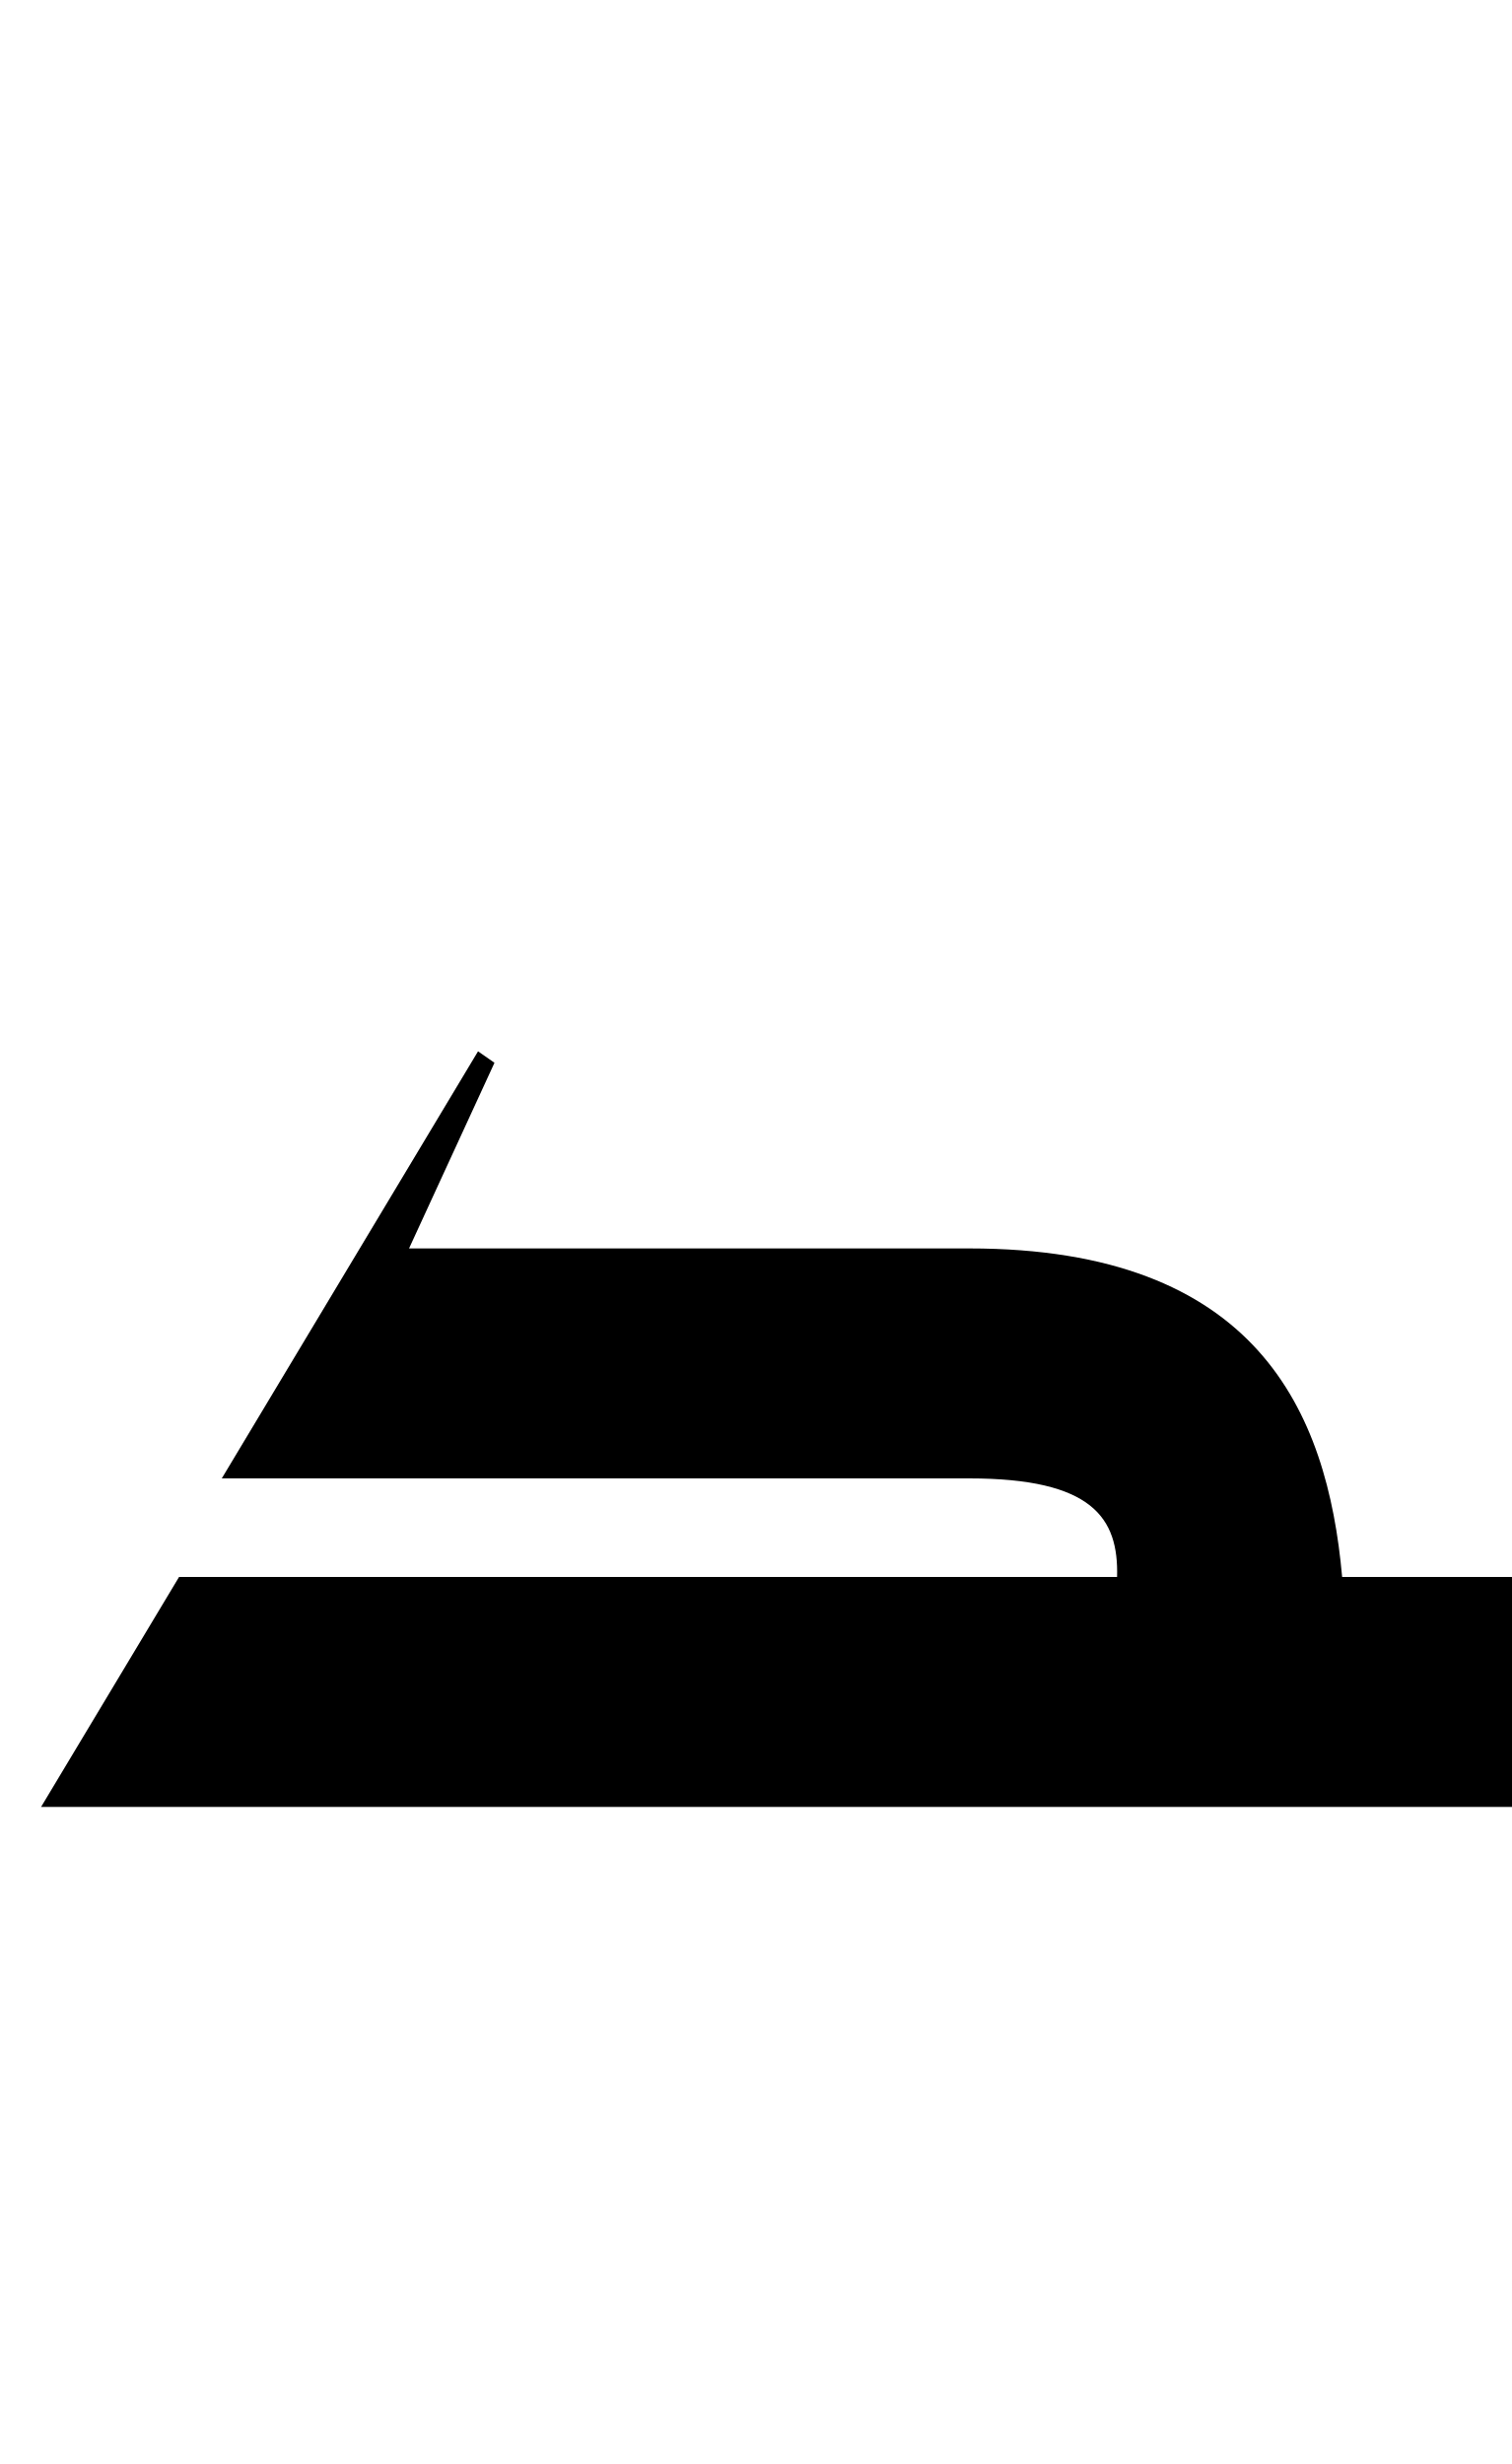
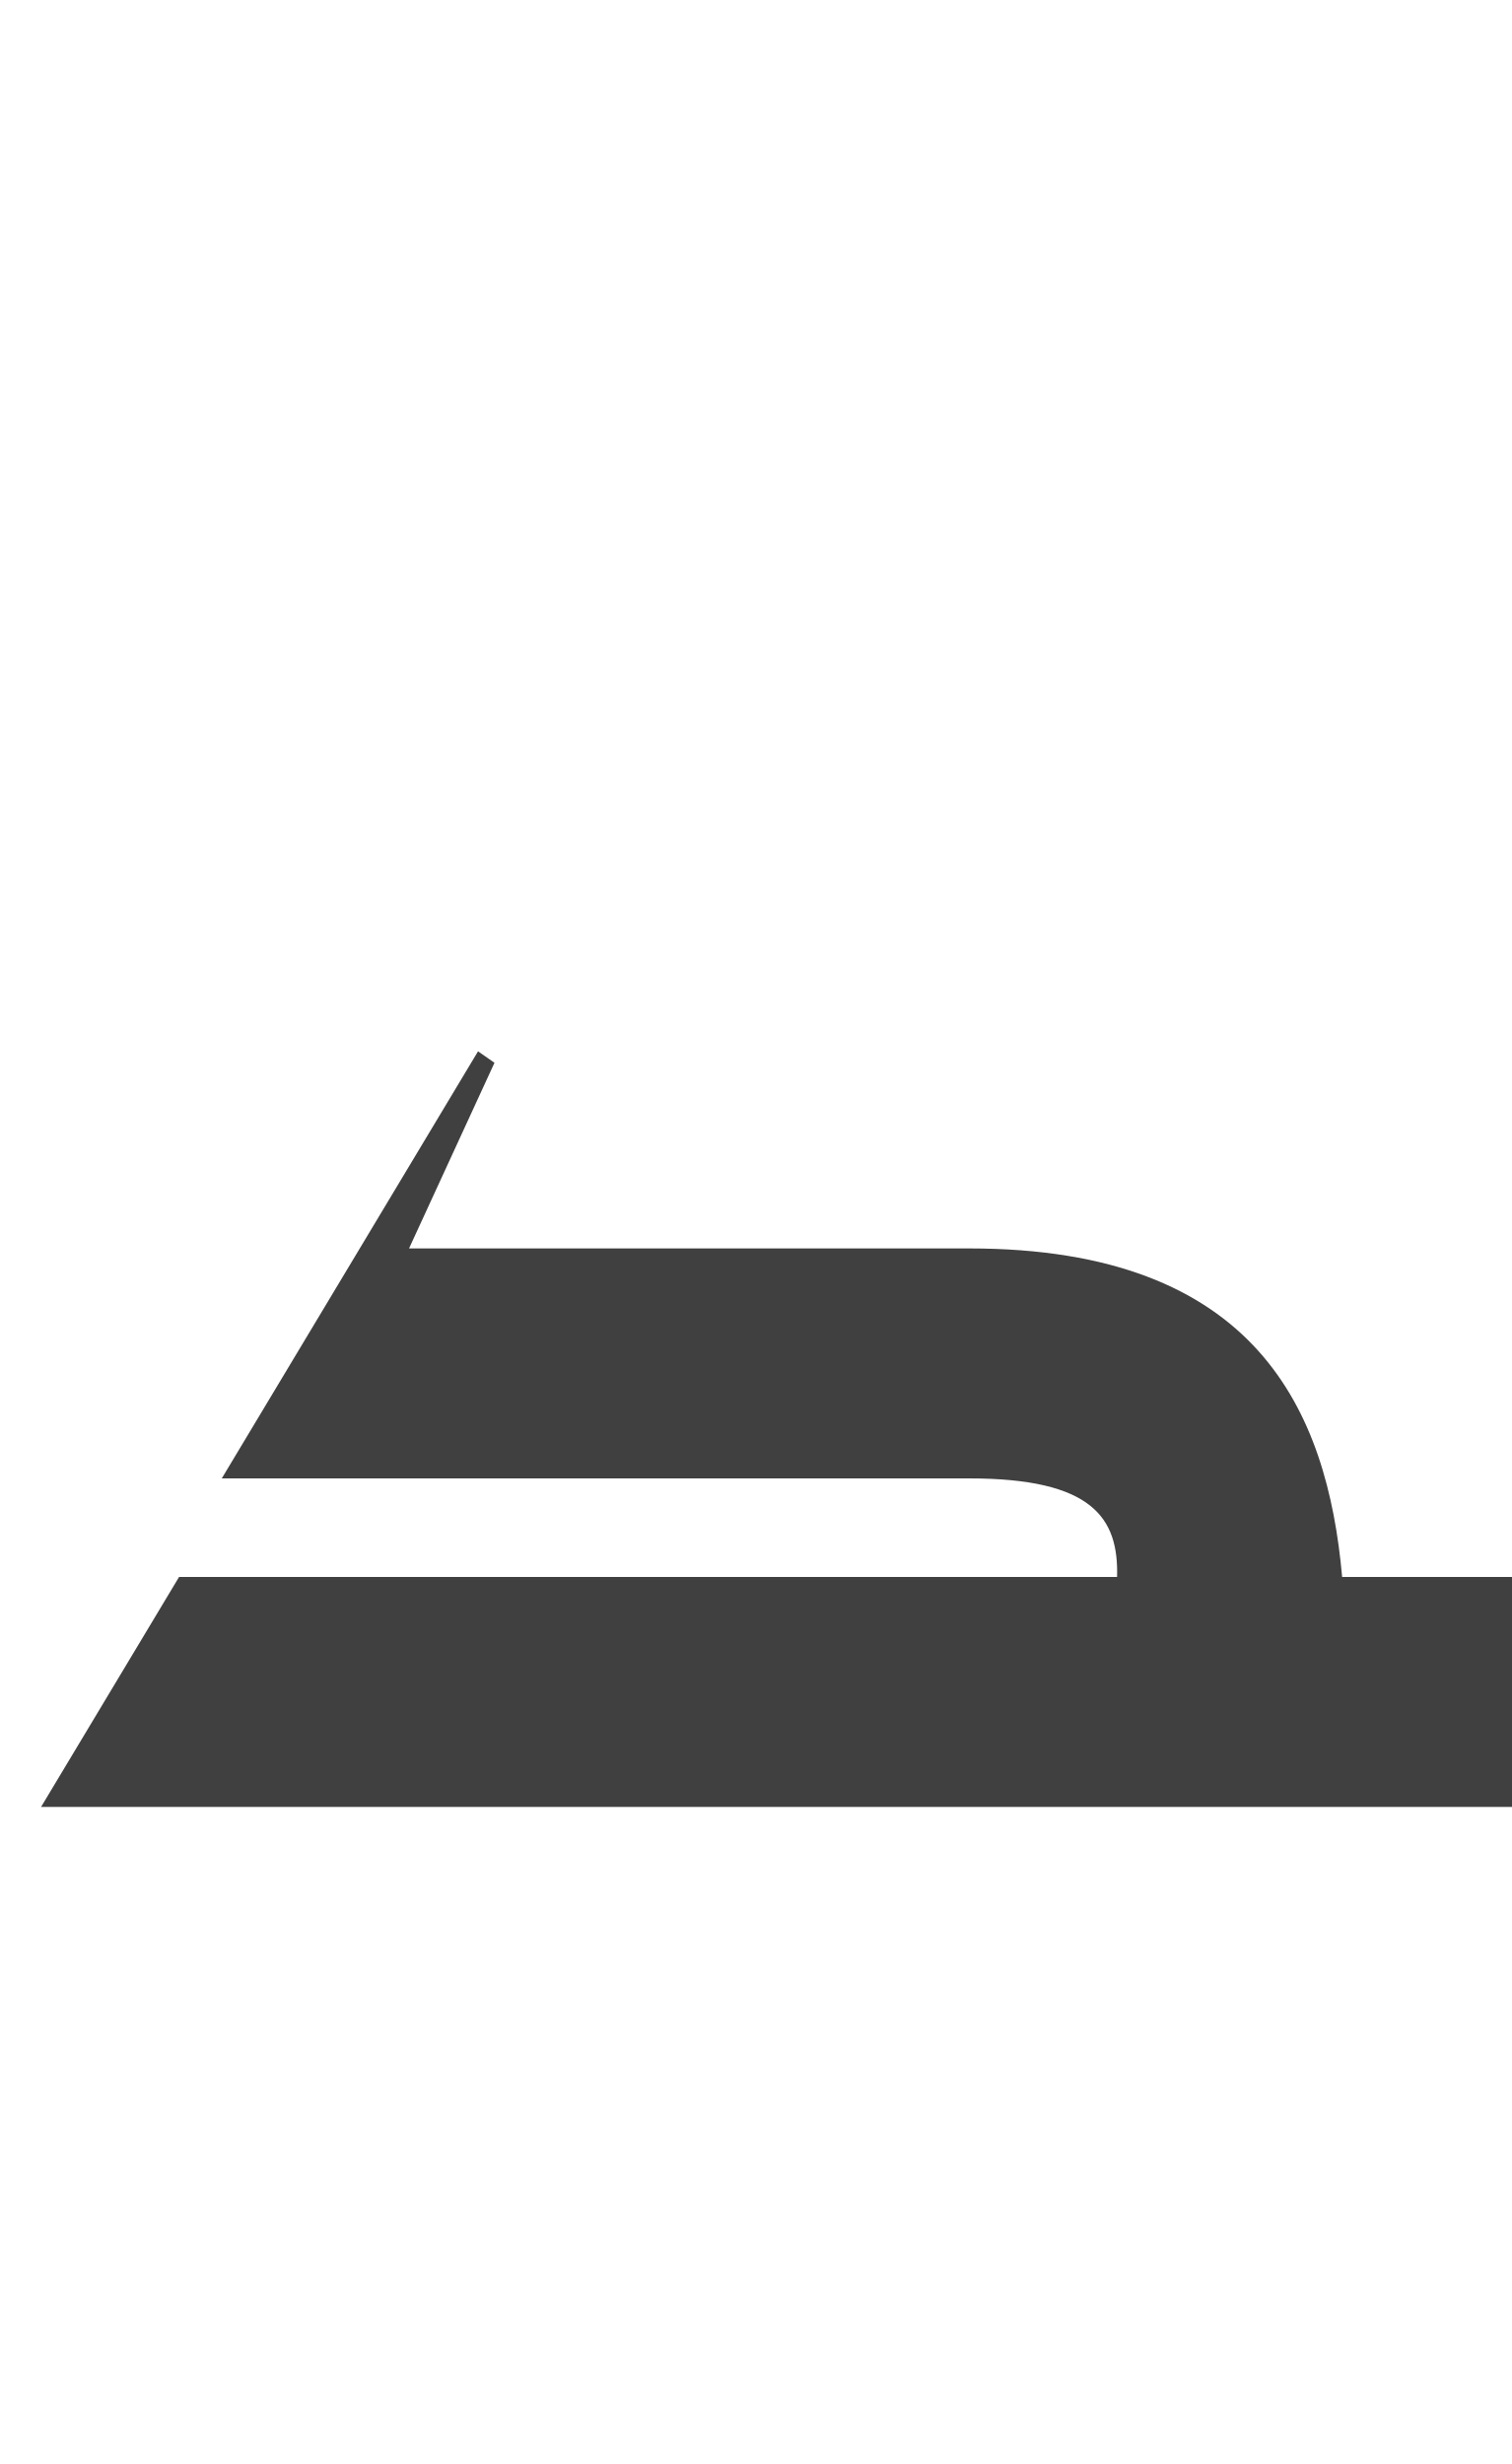
<svg xmlns="http://www.w3.org/2000/svg" version="1.1" viewBox="0 0 920.0 1500.0" width="920.0" height="1500.0">
  <g transform="matrix(1 0 0 -1 0 1100.0)">
-     <path d="M25.0 0.0H940.0V140.0H817.0C808.0 241.0 765.0 340.0 590.0 340.0H249.0L301.0 453.0L291.0 460.0L135.0 200.0H590.0C665.0 200.0 681.0 176.0 680.0 140.0H109.0L25.0 0.0Z" />
+     <path opacity="0.75" d="M25.0 0.0H940.0V140.0H817.0C808.0 241.0 765.0 340.0 590.0 340.0H249.0L301.0 453.0L291.0 460.0L135.0 200.0H590.0C665.0 200.0 681.0 176.0 680.0 140.0H109.0L25.0 0.0Z" />
  </g>
</svg>
